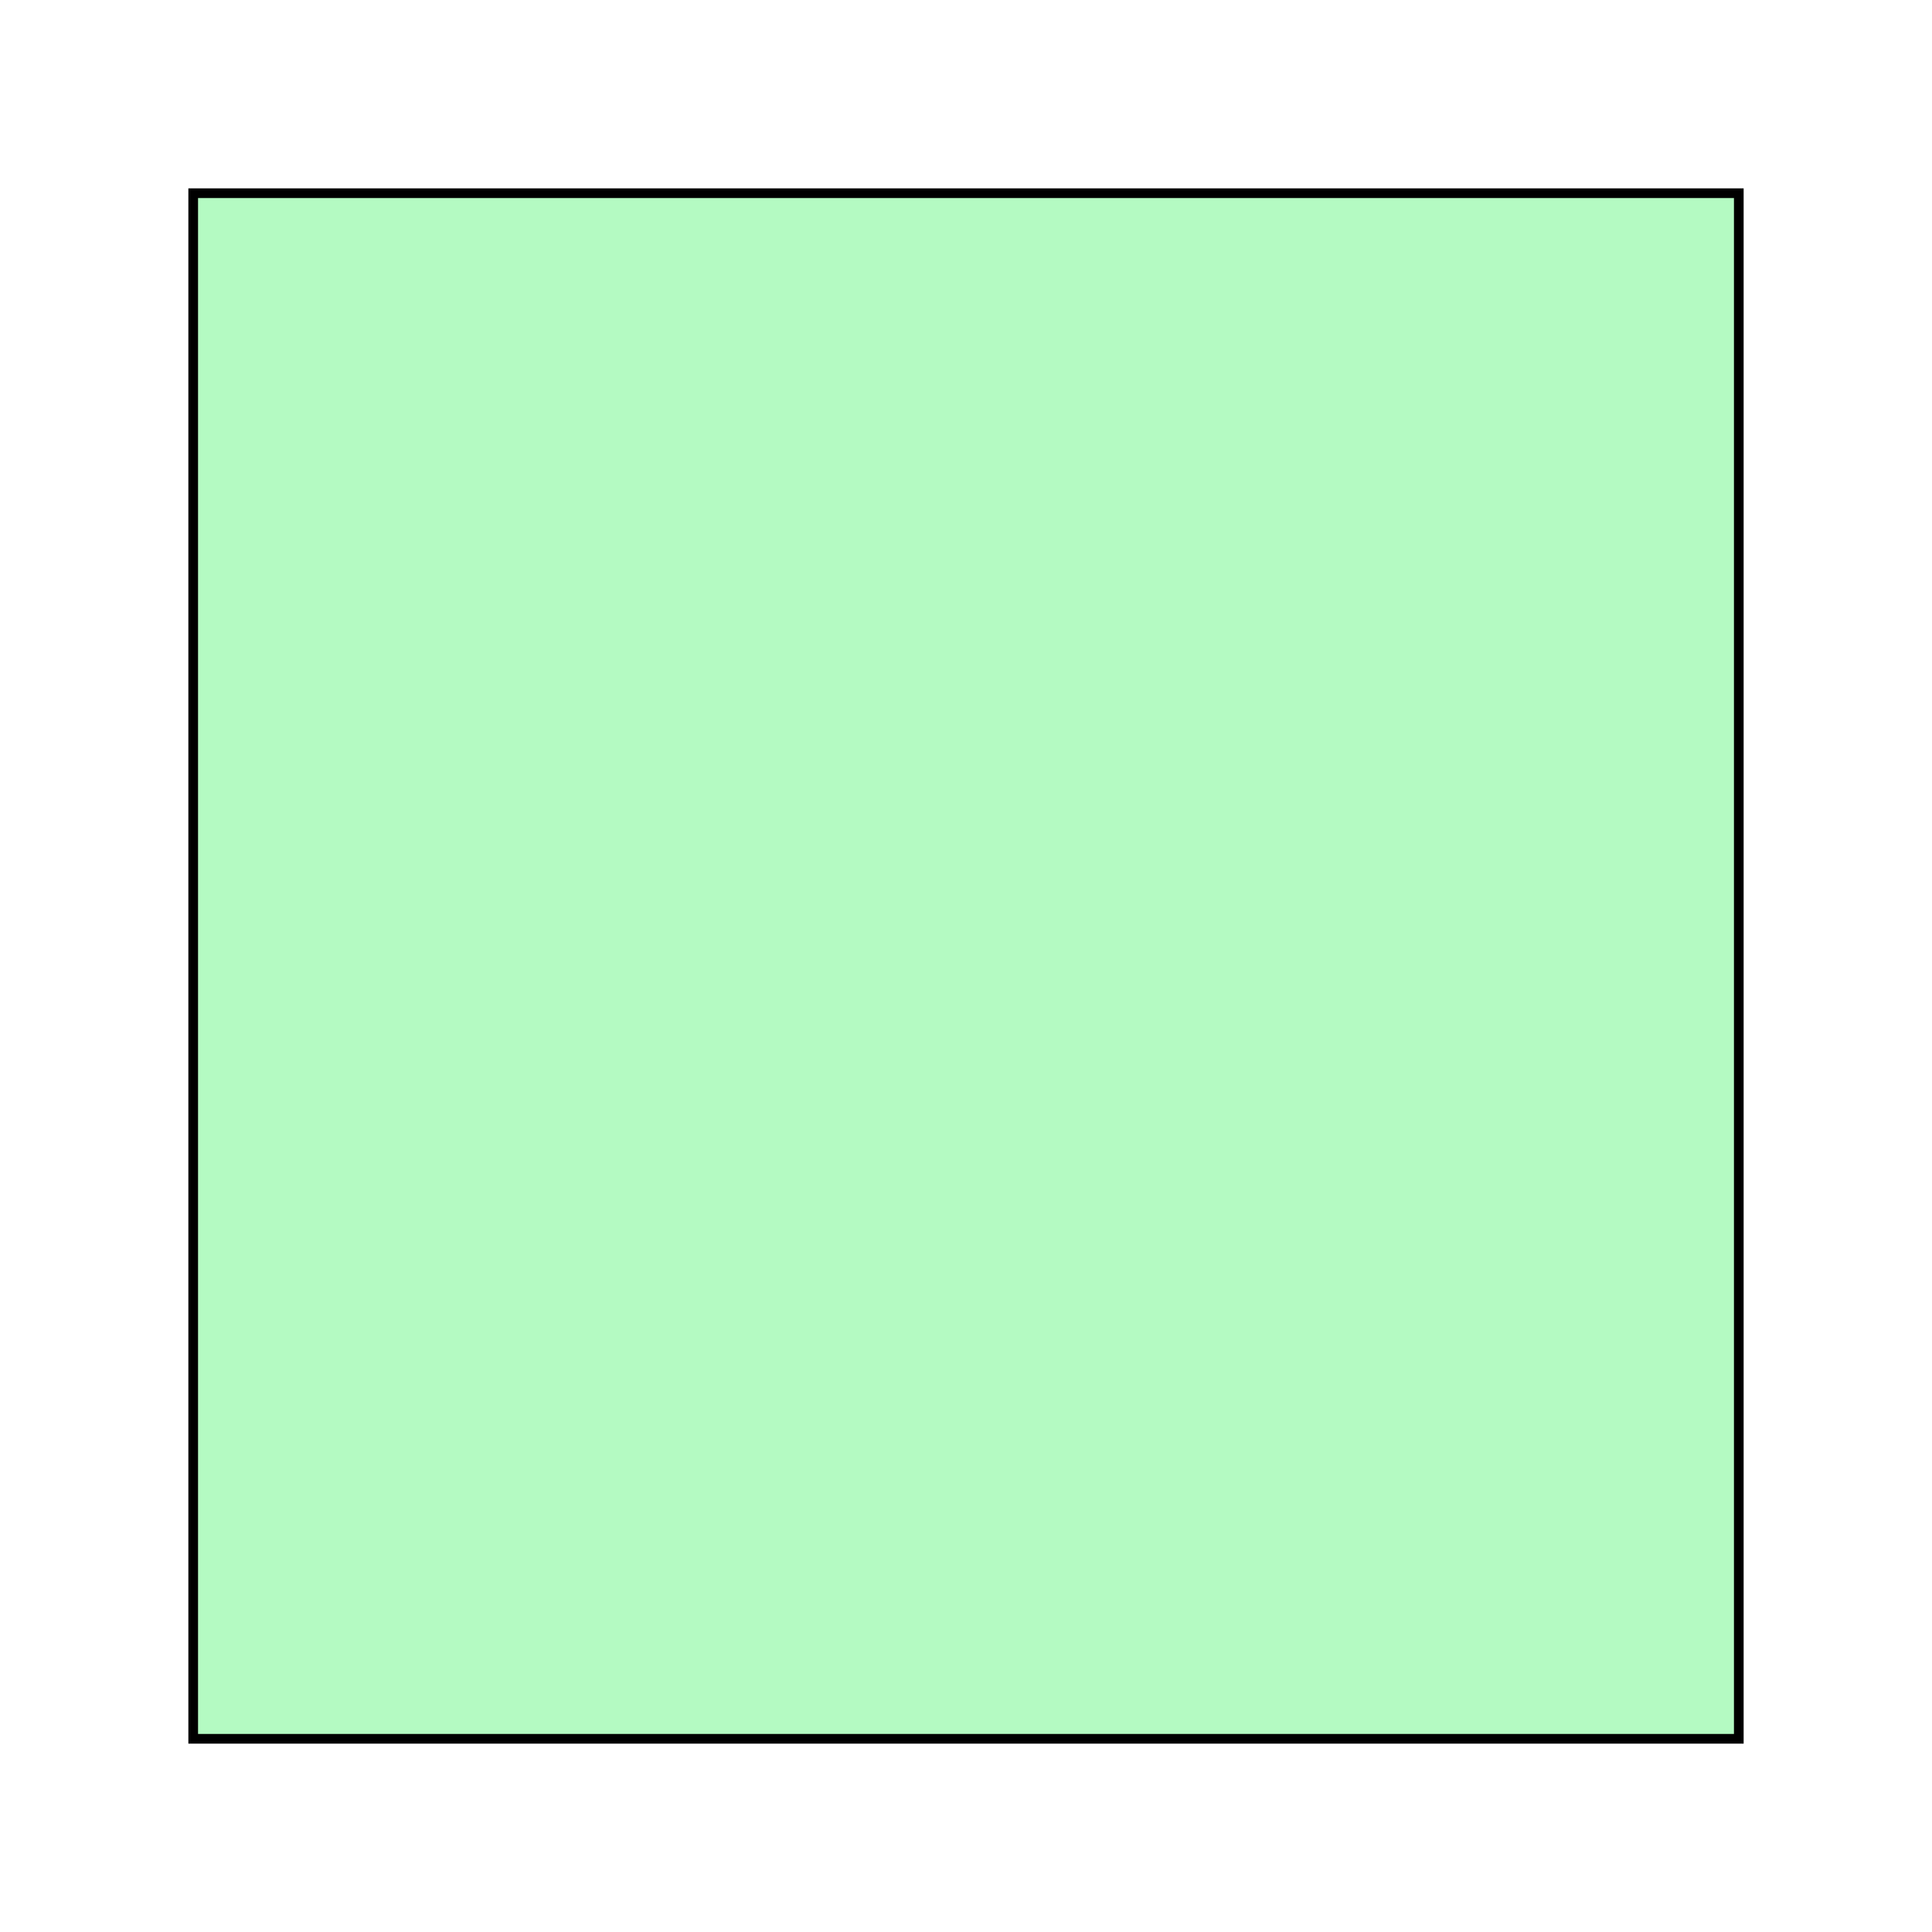
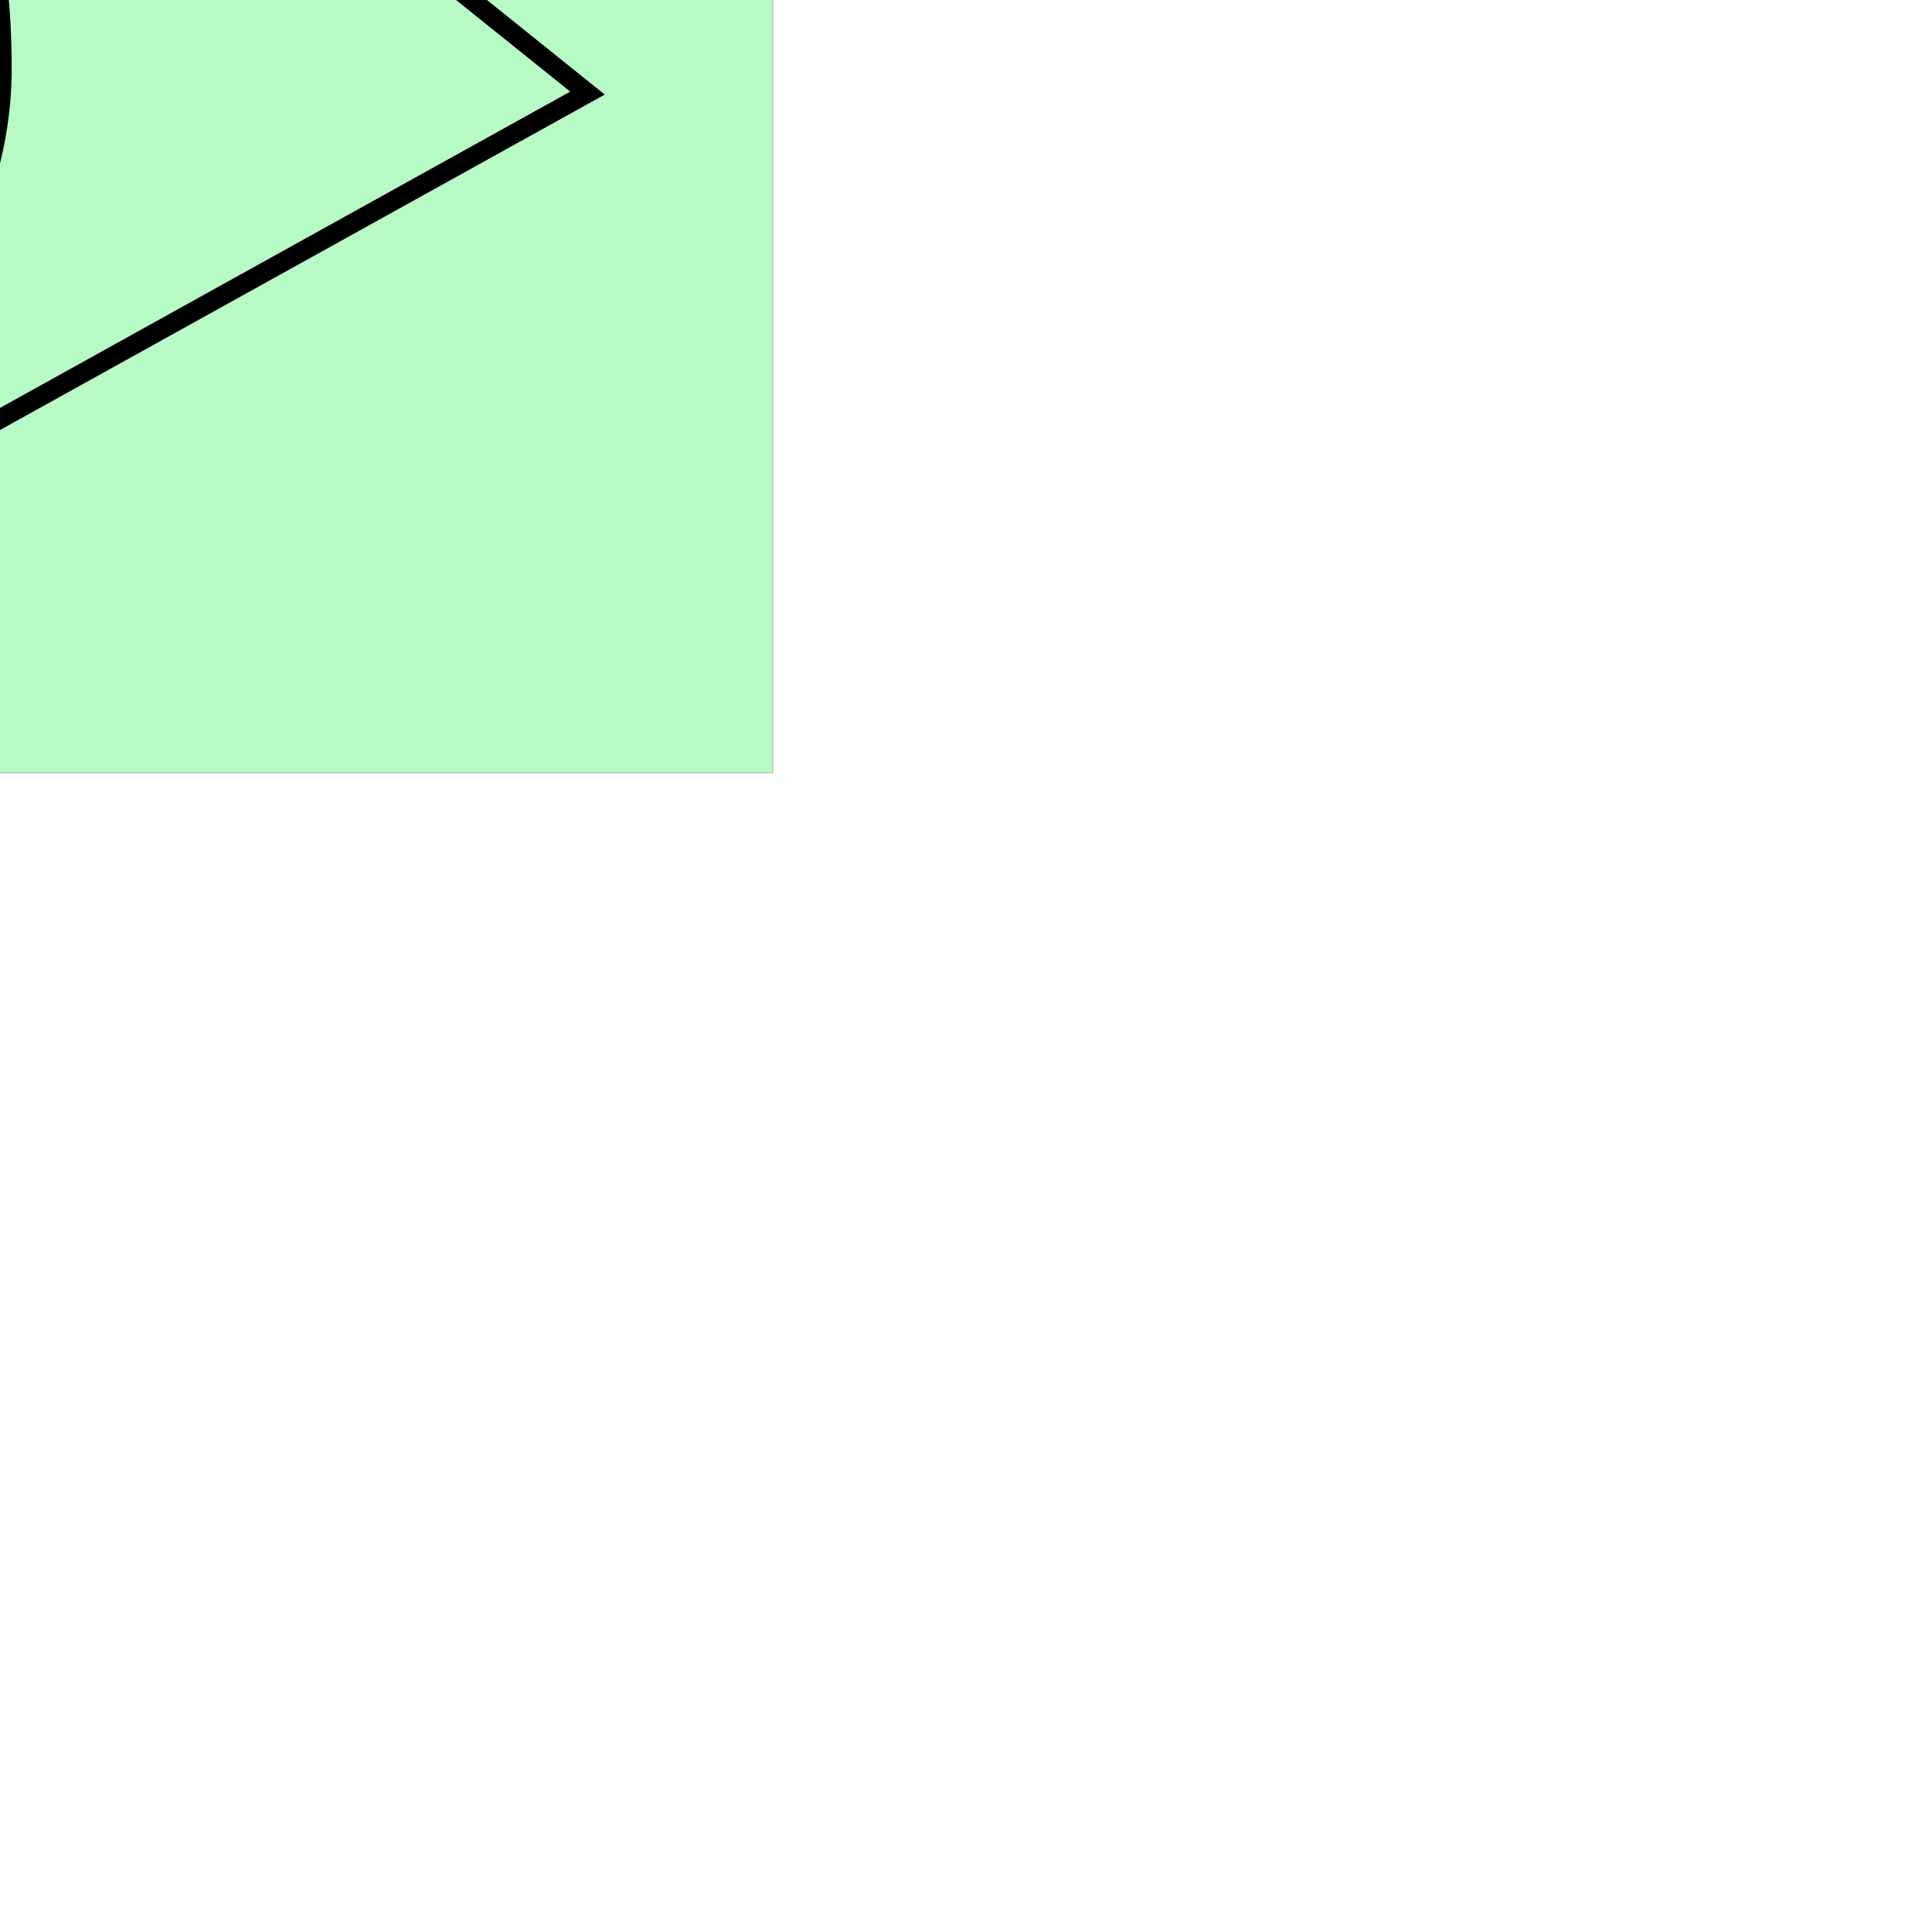
- <svg xmlns="http://www.w3.org/2000/svg" xmlns:ns1="tag:scheidt-bachmann-st.com,2021:hs" xmlns:xlink="http://www.w3.org/1999/xlink" version="1.1" viewBox="0 0 200 200" stroke="black" stroke-width="2.5" id="svg1">
-   <defs>
+ <svg xmlns="http://www.w3.org/2000/svg" xmlns:ns1="tag:scheidt-bachmann-st.com,2021:hs" xmlns:xlink="http://www.w3.org/1999/xlink" version="1.1" viewBox="0 0 100 100" stroke="black" stroke-width="0.5" id="svg1">
+   <defs id="defs1">
    <g id="TDA">
-       <rect style="fill:#4df26f;fill-opacity:0.42;stroke-width:1.002;stroke-linecap:round" id="rect1" width="160" height="160" x="20.0" y="20.0" />
-       <ns1:rectbound x="0" y="0" width="200" height="200" />
+       <rect style="fill:#4df26f;fill-opacity:0.4;stroke-width:0.01;stroke-linecap:round" id="rect1" width="80" height="80" x="10.0" y="10.0" />
+       <path style="fill:none;fill-rule:evenodd;stroke:#000000;stroke-width:1px;stroke-linecap:butt;stroke-linejoin:miter;stroke-opacity:1" d="m 39.463,21.954 40.945,32.864 -52.932,29.362 c 0,0 22.493,-13.738 22.627,-30.439 C 50.238,37.039 39.463,21.954 39.463,21.954 Z" id="path1" />
+       <ns1:rectbound x="0" y="0" width="100" height="100" />
    </g>
  </defs>
-   <g width="200" height="200" transform="translate(0,0)">
-     <use xlink:href="#TDA" />
+   <g width="100" height="100" transform="translate(-50,-50)" id="g1">
+     <use xlink:href="#TDA" id="use1" />
  </g>
</svg>
